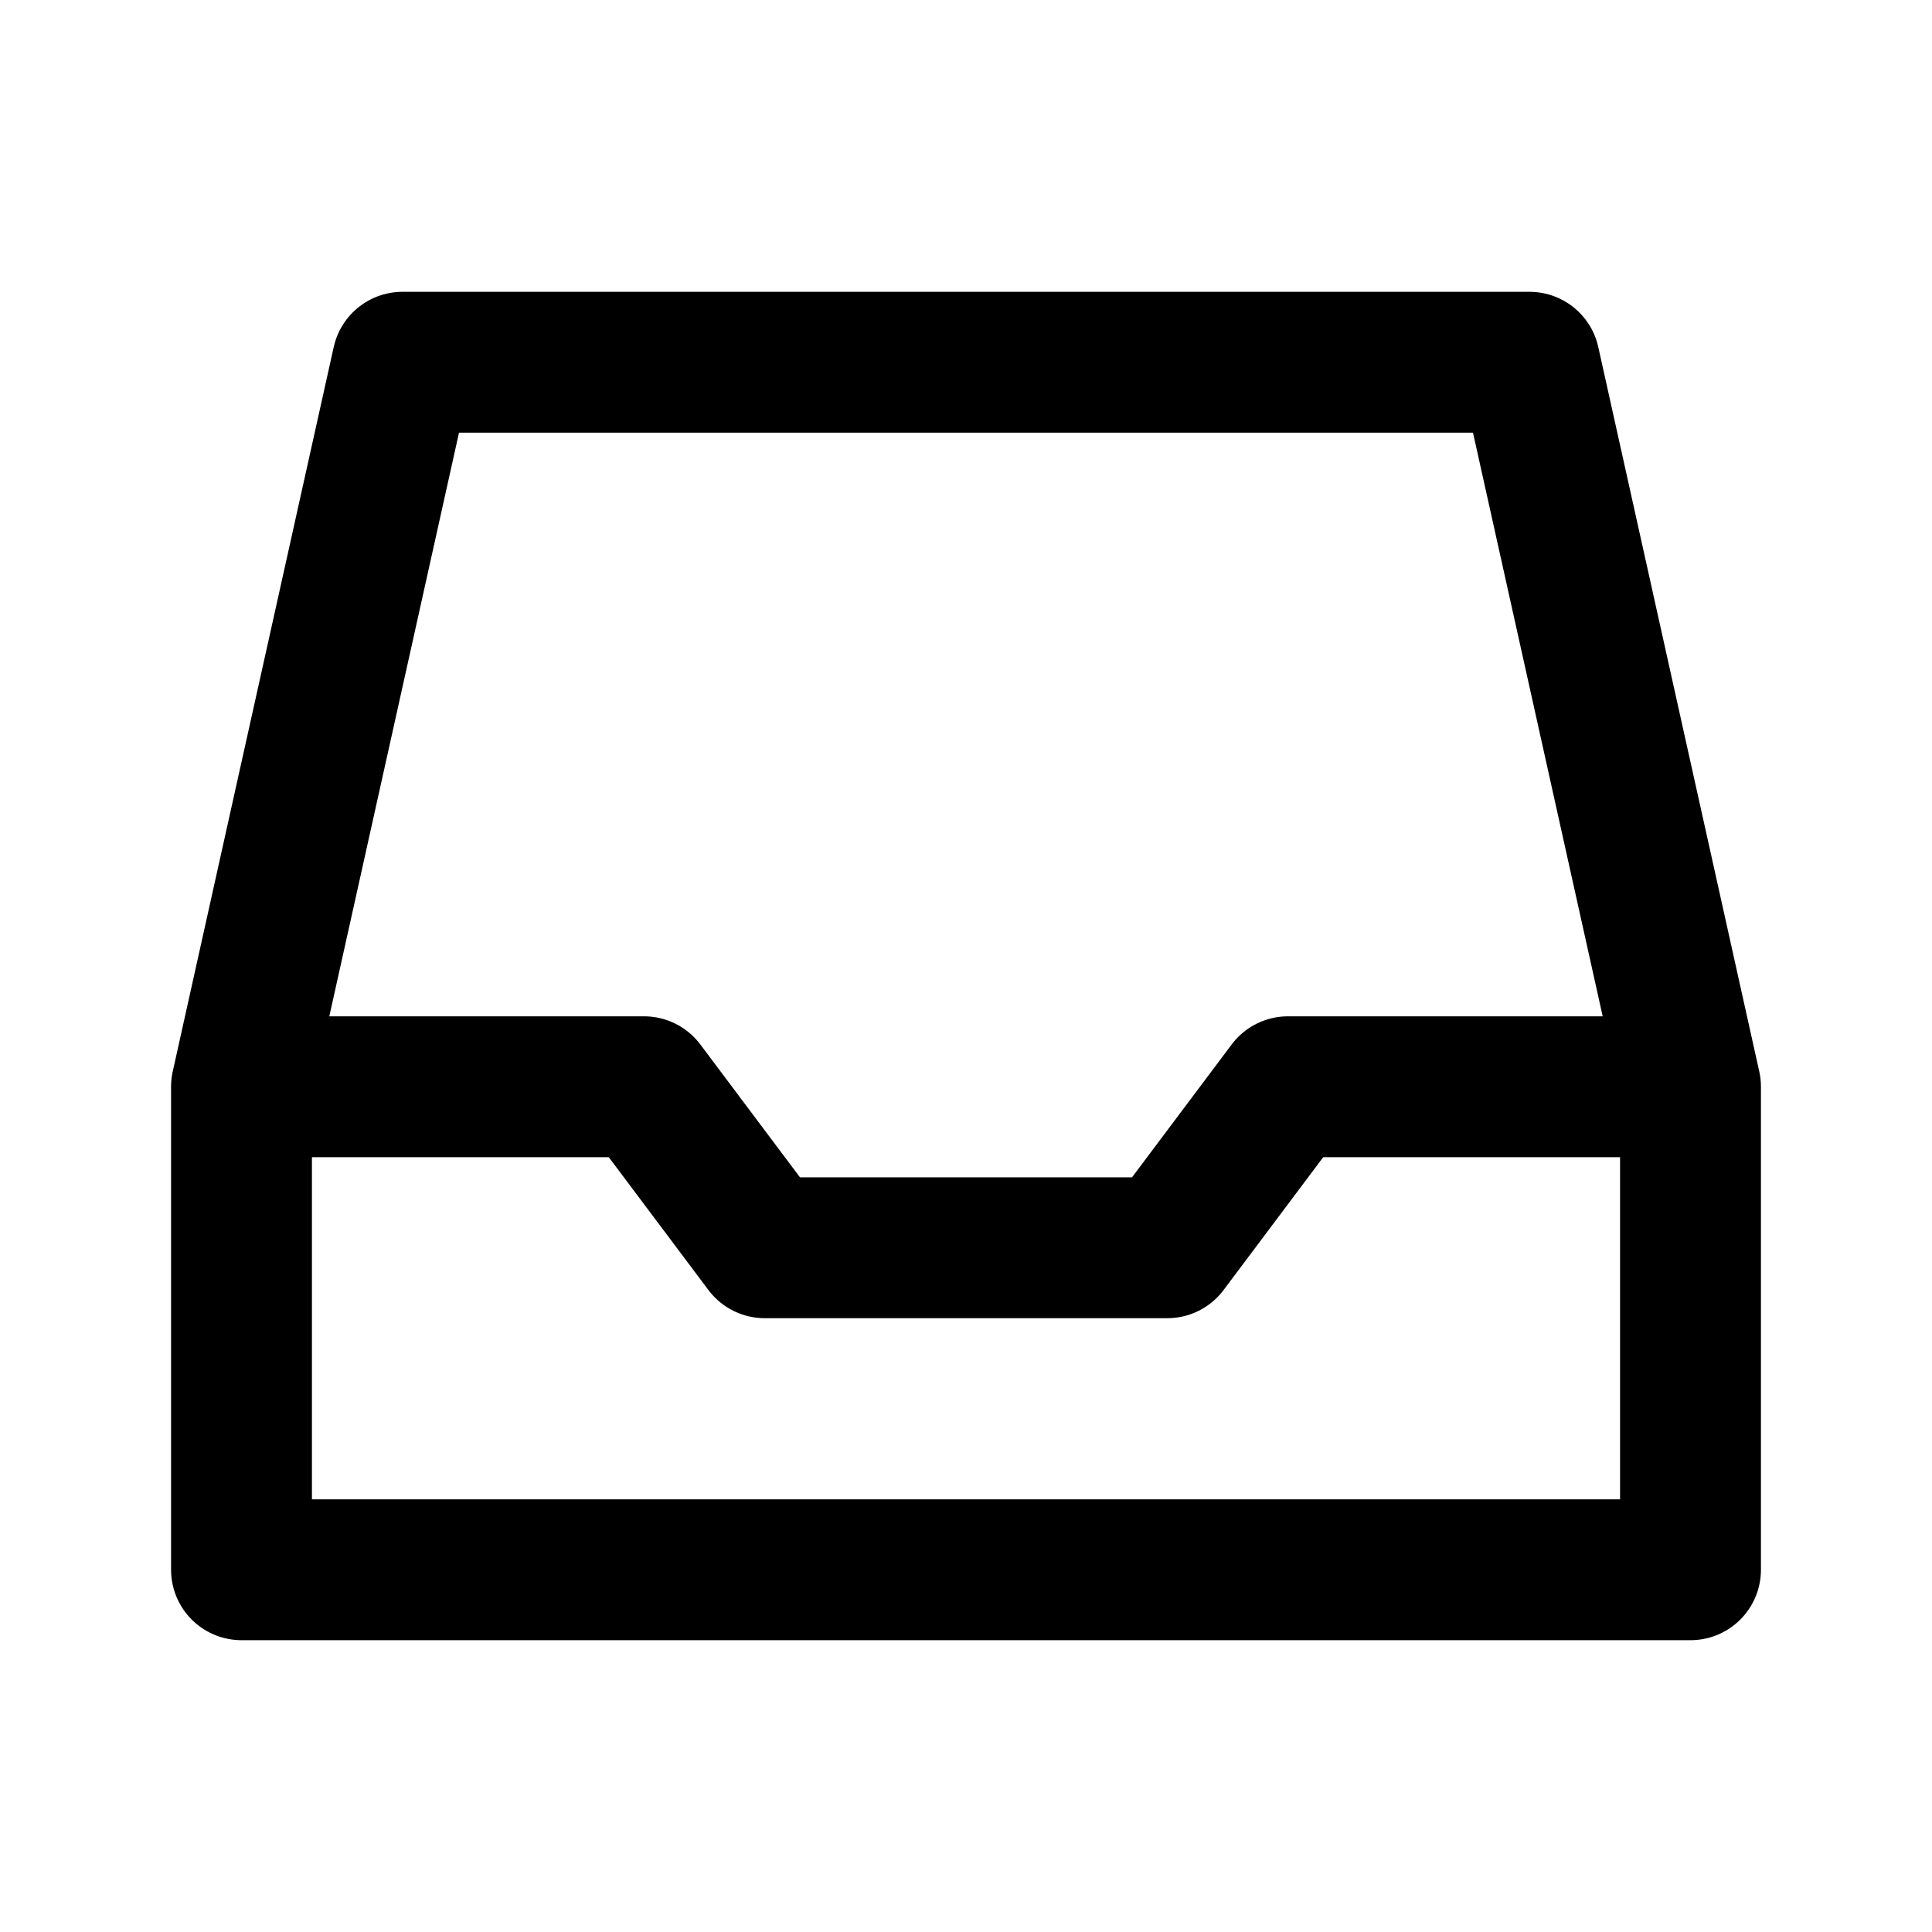
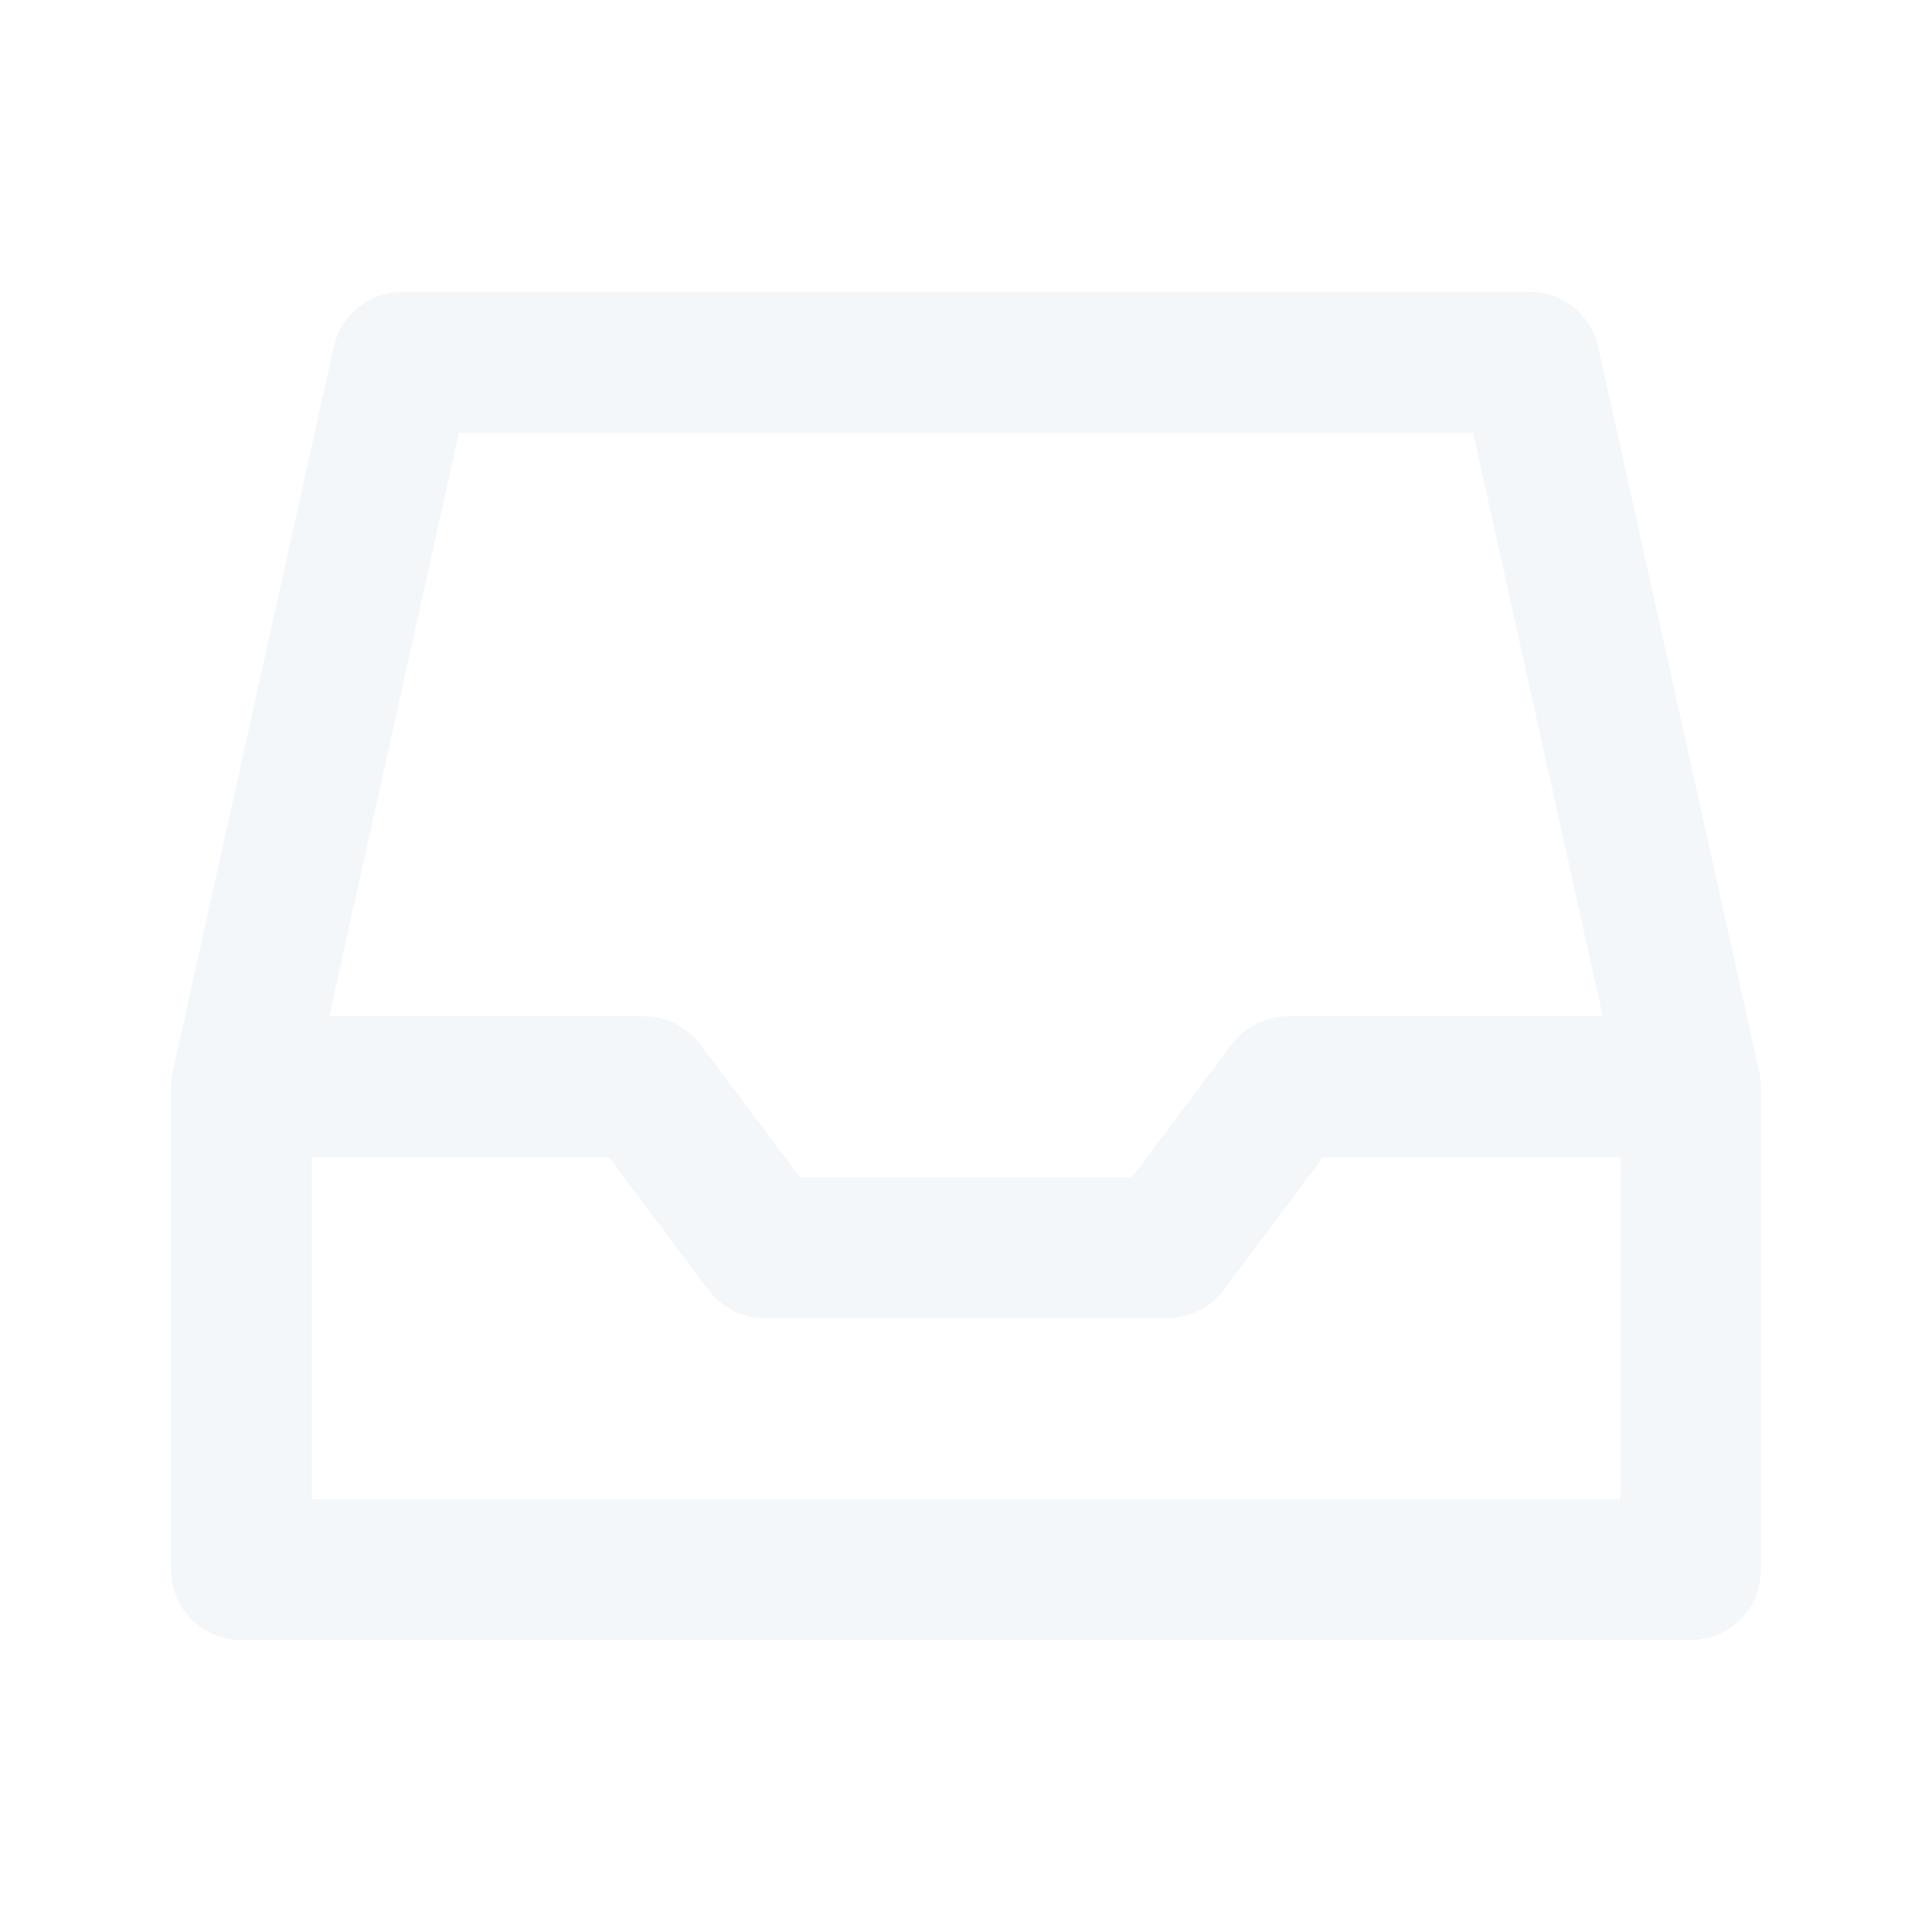
- <svg xmlns="http://www.w3.org/2000/svg" viewBox="0 0 24 24" fill="none" stroke="currentColor" stroke-width="1.75" stroke-linecap="round" stroke-linejoin="round">
+ <svg xmlns="http://www.w3.org/2000/svg" viewBox="0 0 24 24" fill="none" stroke="#F4F7FA" stroke-width="1.75" stroke-linecap="round" stroke-linejoin="round">
  <path d="M5 4.5h14l2 9v6H3v-6zM3 13.5h5l1.5 2h5l1.5-2h5" />
</svg>
